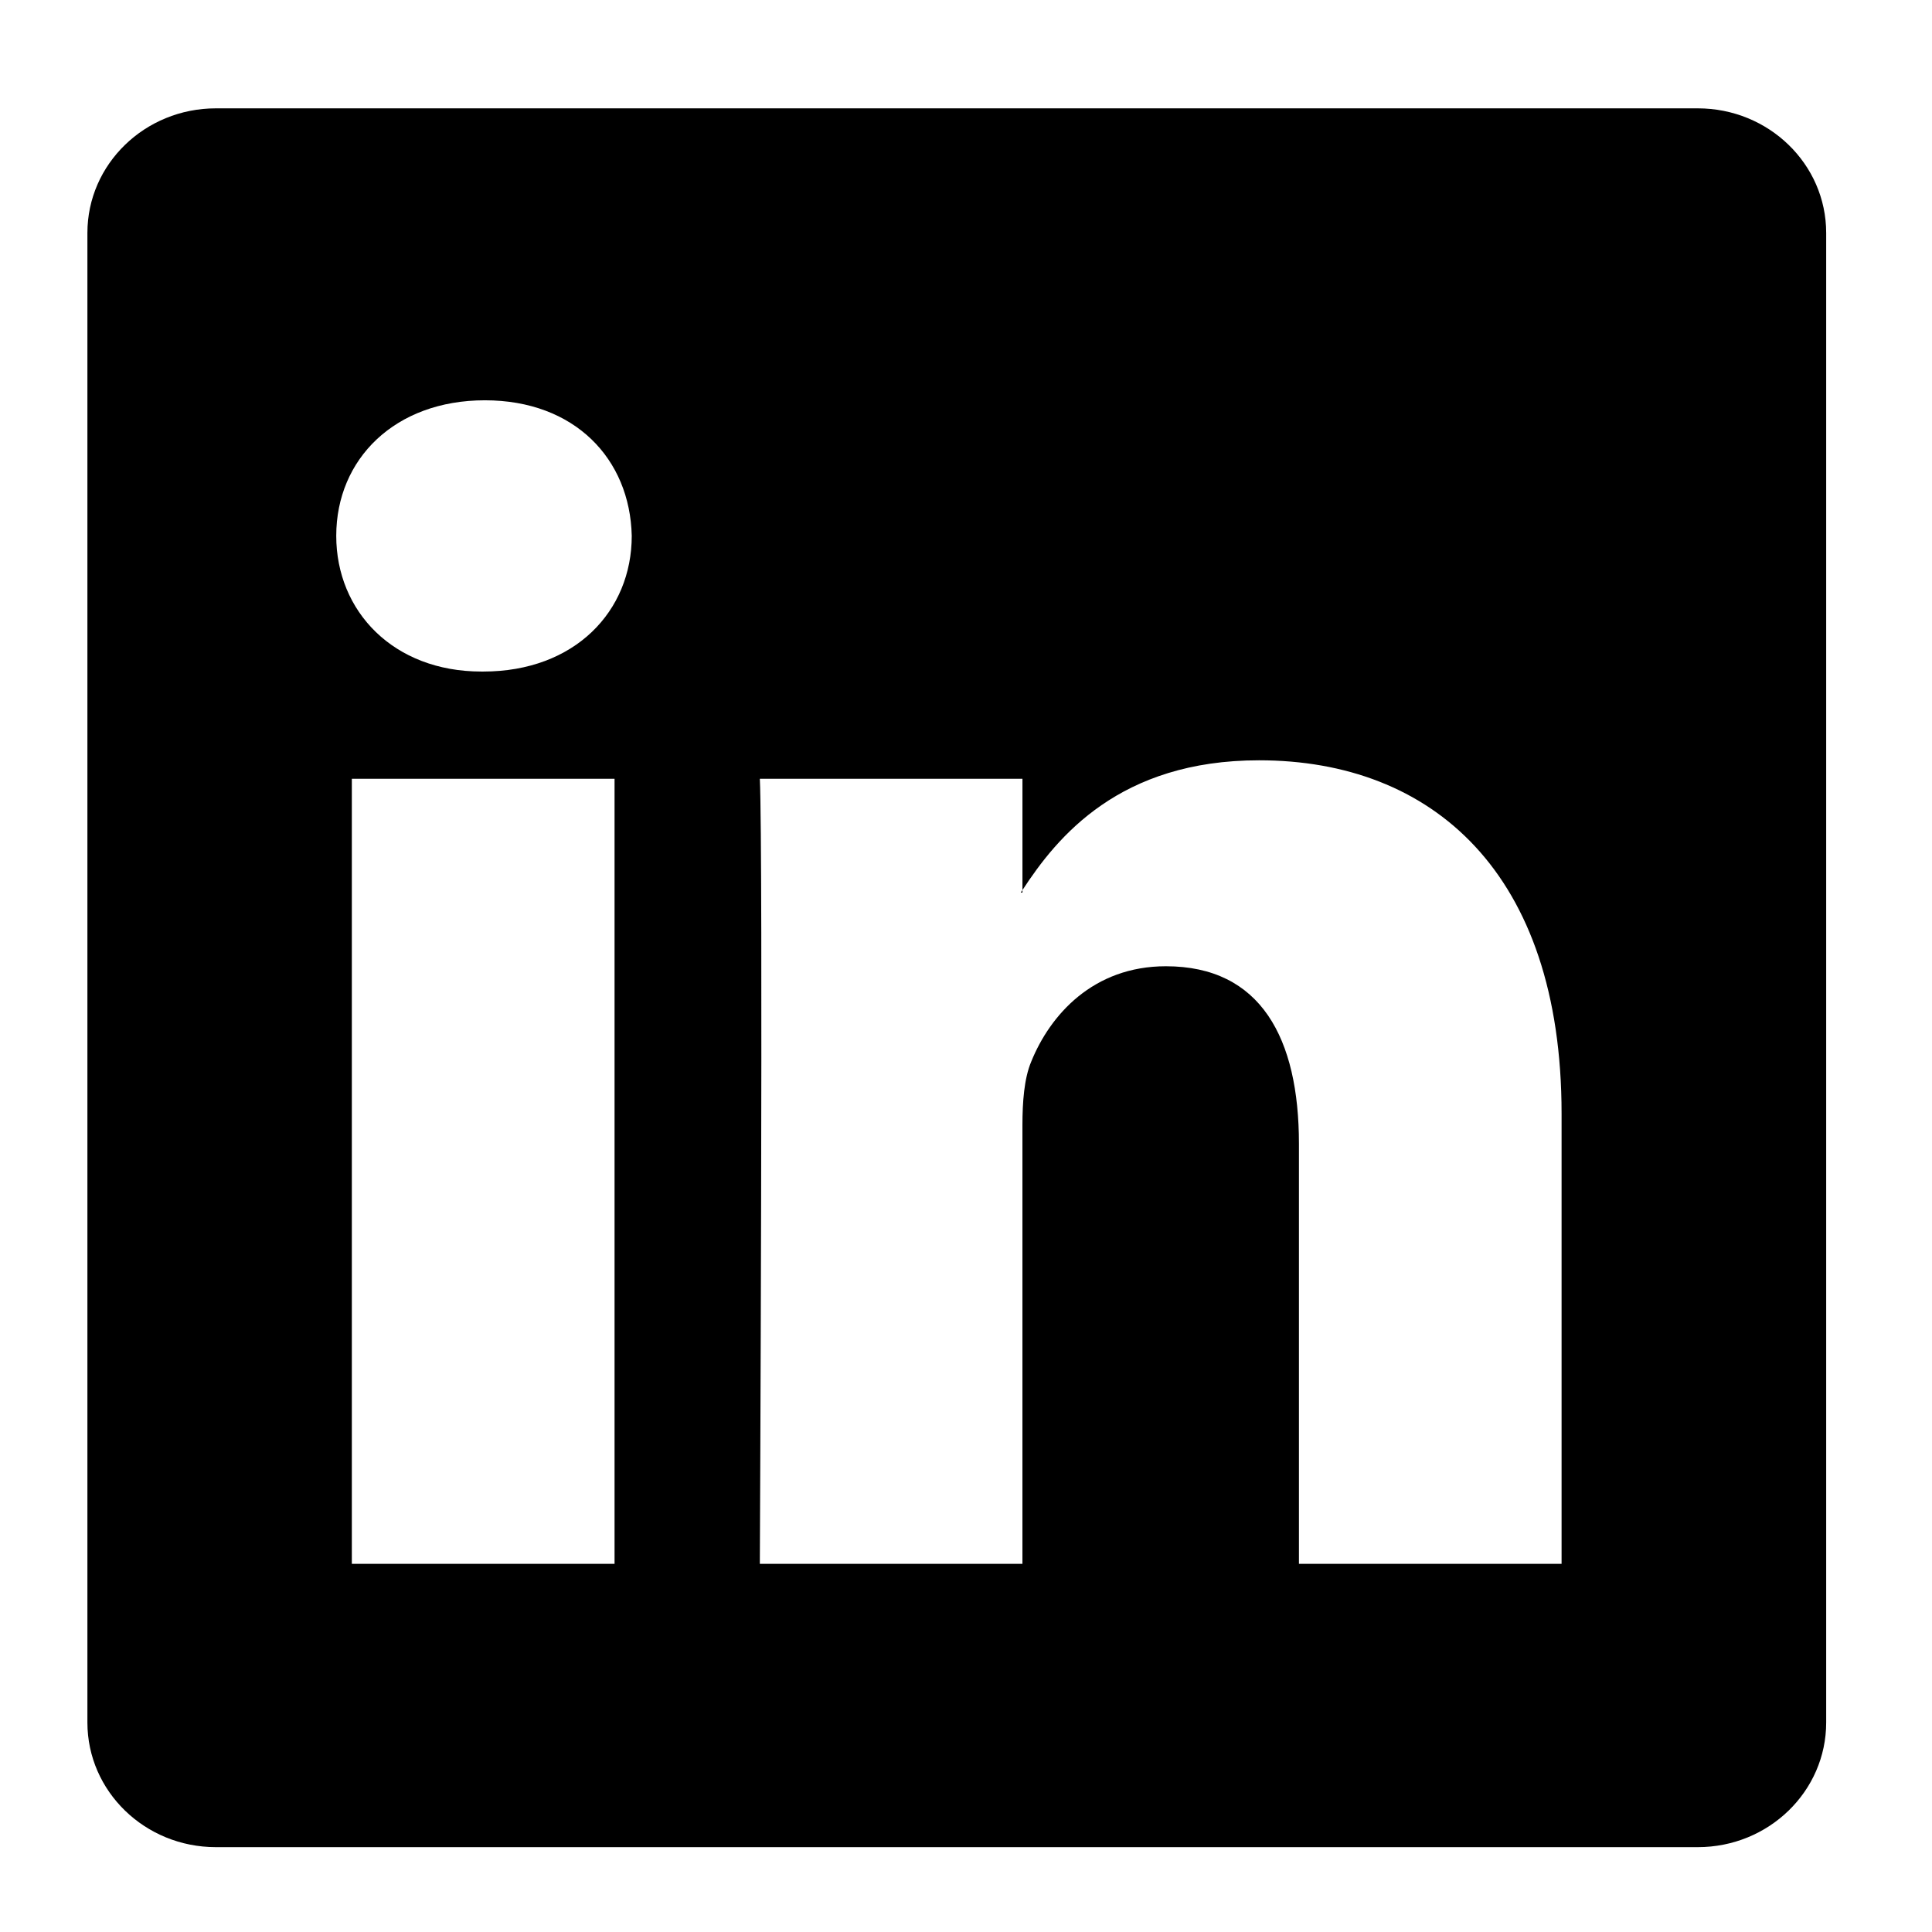
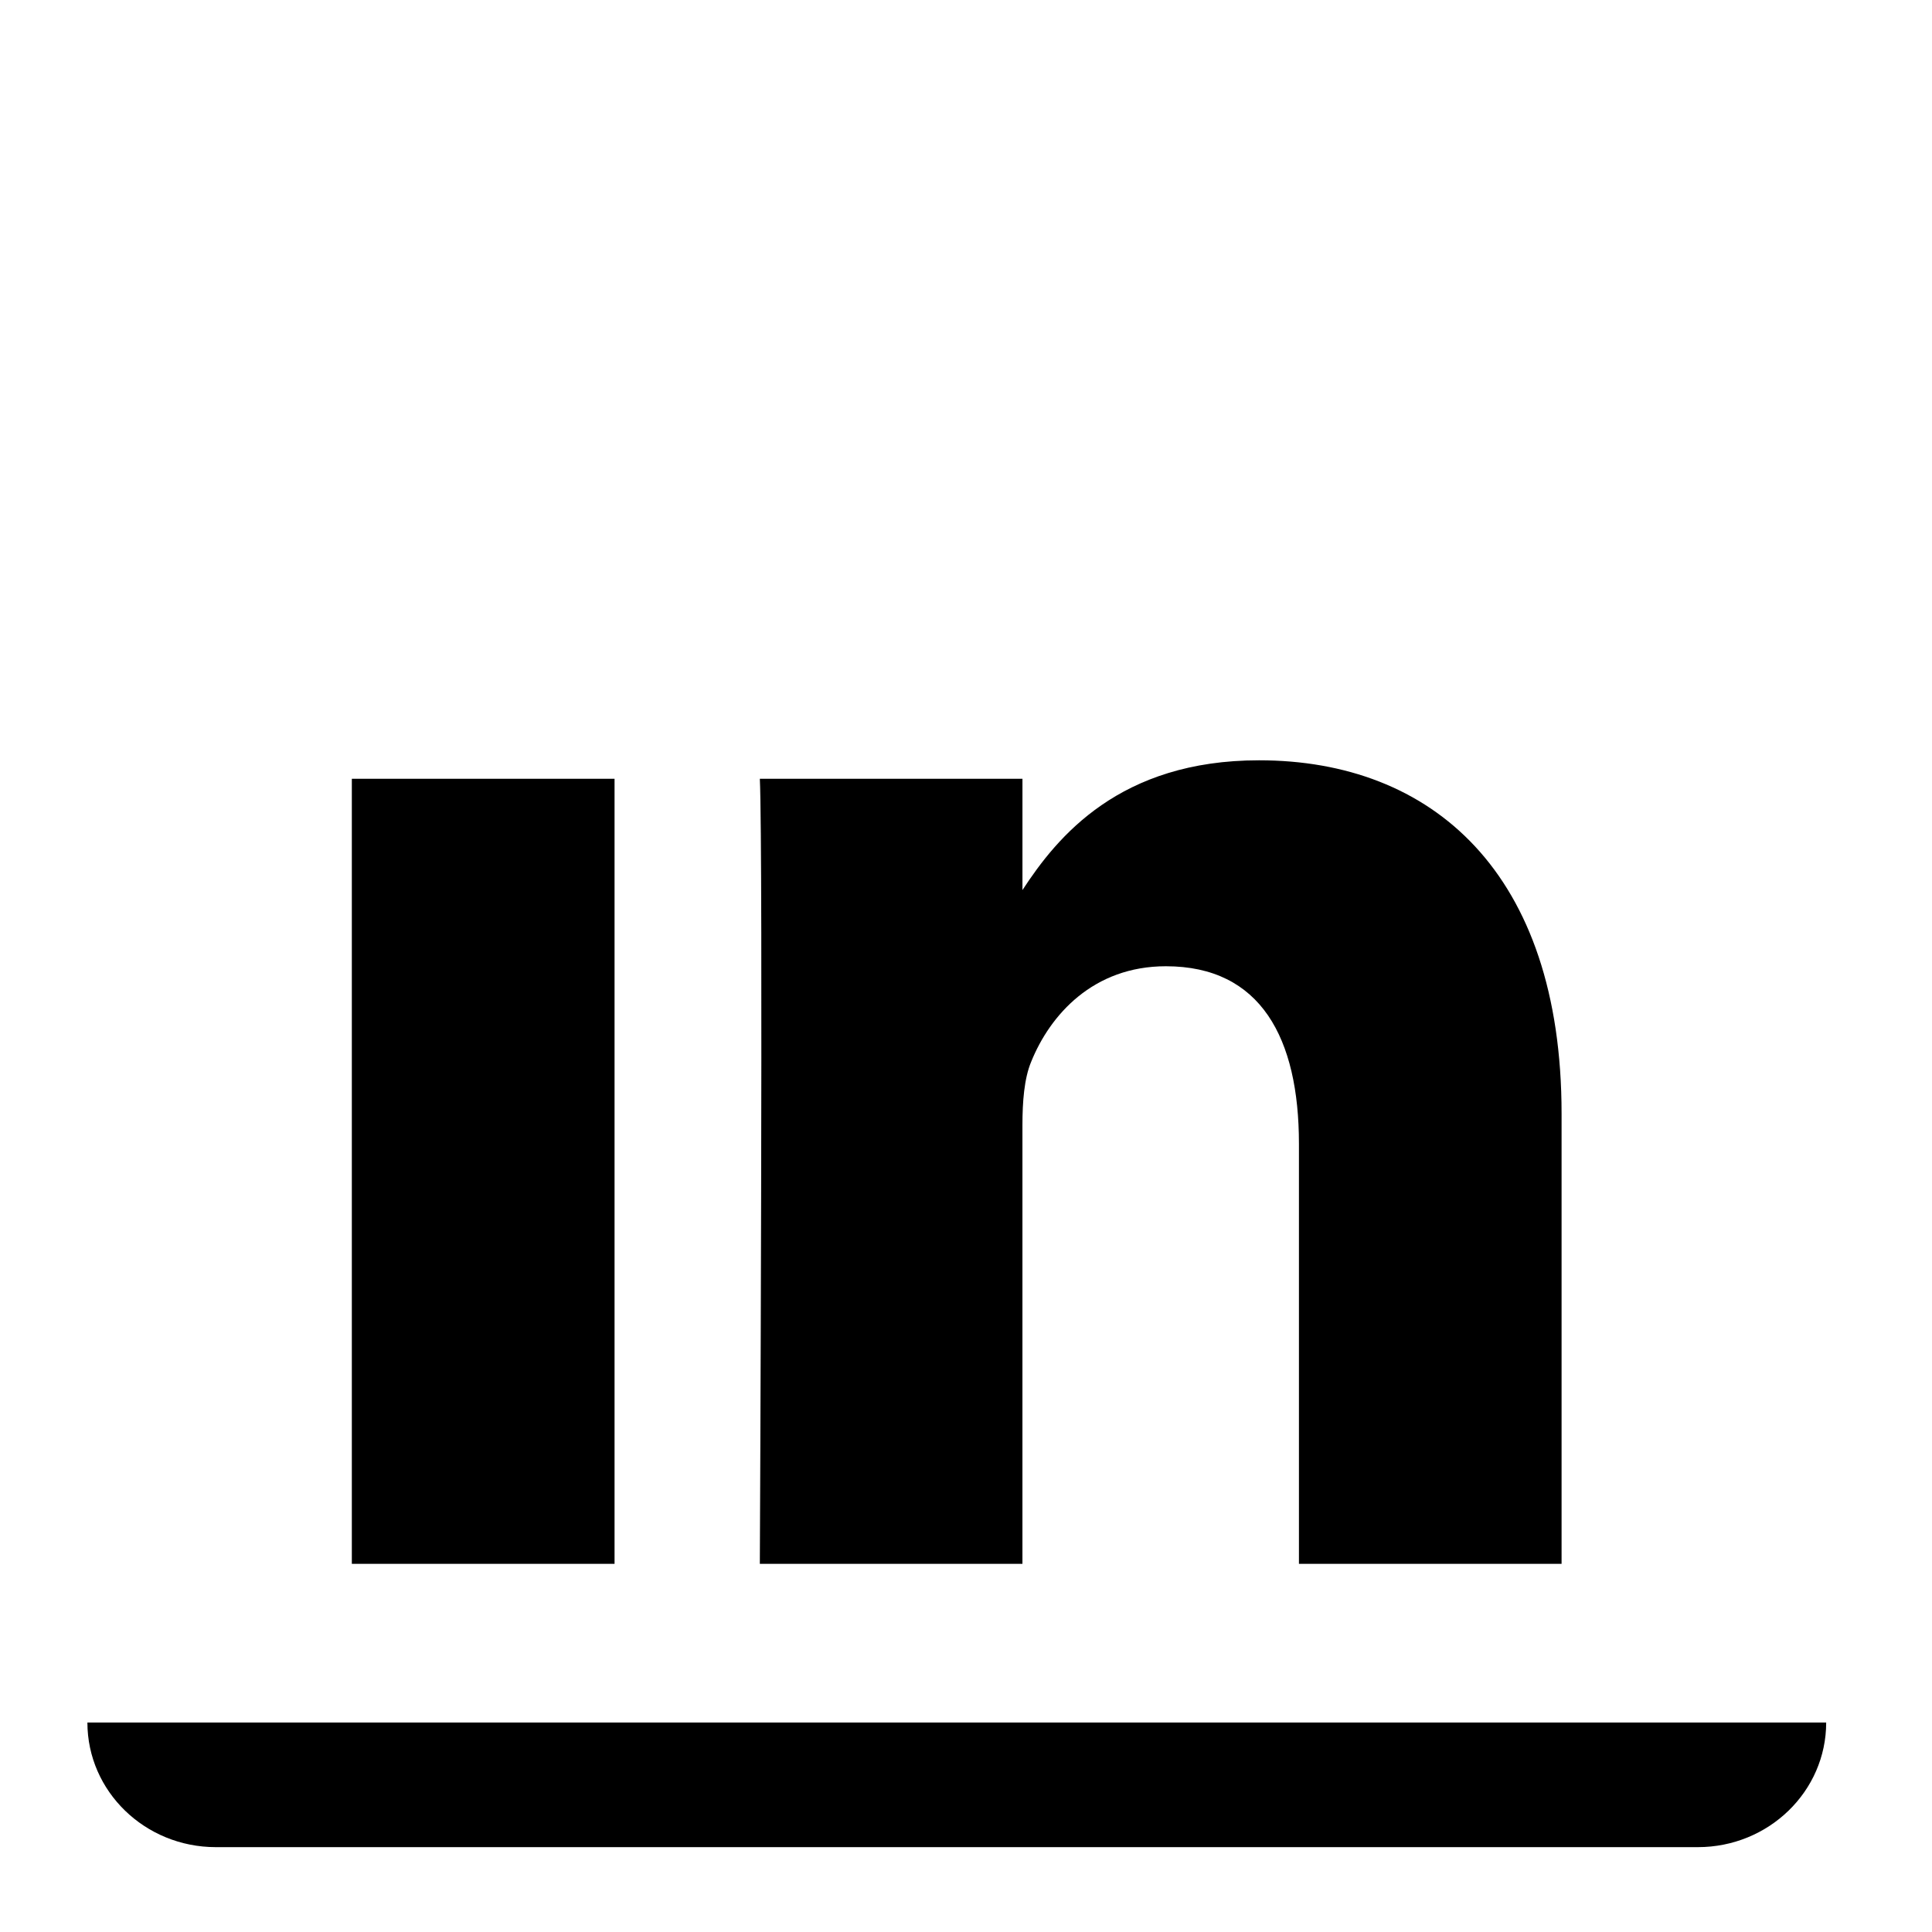
- <svg xmlns="http://www.w3.org/2000/svg" version="1.1" id="Icons" x="0px" y="0px" width="100px" height="100px" viewBox="0 0 100 100" style="enable-background:new 0 0 100 100;" xml:space="preserve">
-   <path id="LinkedIn__x28_alt_x29_" d="M87.877,5.608H11.174c-3.673,0-6.65,2.886-6.65,6.448v77.101c0,3.562,2.978,6.451,6.65,6.451  h76.703c3.673,0,6.646-2.89,6.646-6.451V12.056C94.523,8.495,91.55,5.608,87.877,5.608z M31.809,80.944H18.211V40.31h13.598V80.944z   M25.011,34.759H24.92c-4.56,0-7.516-3.119-7.516-7.023c0-3.983,3.043-7.017,7.693-7.017c4.651,0,7.512,3.033,7.602,7.017  C32.699,31.641,29.749,34.759,25.011,34.759z M80.827,80.944H67.233v-21.74c0-5.464-1.97-9.191-6.886-9.191  c-3.761,0-5.993,2.515-6.973,4.942c-0.364,0.868-0.453,2.08-0.453,3.292v22.696H39.329c0,0,0.178-36.823,0-40.634h13.593v5.761  c1.805-2.768,5.029-6.717,12.249-6.717c8.947,0,15.656,5.804,15.656,18.291V80.944z M52.834,46.199  c0.024-0.038,0.056-0.084,0.088-0.128v0.128H52.834z" />
+ <svg xmlns="http://www.w3.org/2000/svg" width="100%" height="100%" viewBox="0 0 100 100" version="1.1" xml:space="preserve" style="fill-rule:evenodd;clip-rule:evenodd;stroke-linejoin:round;stroke-miterlimit:2;">
+   <path id="LinkedIn__x28_alt_x29_" d="M94.523,89.157L4.524,89.157C4.524,92.719 7.502,95.608 11.174,95.608L87.877,95.608C91.55,95.608 94.523,92.718 94.523,89.157ZM31.809,80.944L18.211,80.944L18.211,40.31L31.809,40.31L31.809,80.944ZM25.011,34.759L24.92,34.759C20.36,34.759 29.749,34.759 25.011,34.759ZM80.827,80.944L67.233,80.944L67.233,59.204C67.233,53.74 65.263,50.013 60.347,50.013C56.586,50.013 54.354,52.528 53.374,54.955C53.01,55.823 52.921,57.035 52.921,58.247L52.921,80.943L39.329,80.943C39.329,80.943 39.507,44.12 39.329,40.309L52.922,40.309L52.922,46.07C54.727,43.302 57.951,39.353 65.171,39.353C74.118,39.353 80.827,45.157 80.827,57.644L80.827,80.944ZM52.834,46.199C52.858,46.161 52.89,46.115 52.922,46.071L52.922,46.199L52.834,46.199Z" style="fill-rule:nonzero;" />
</svg>
